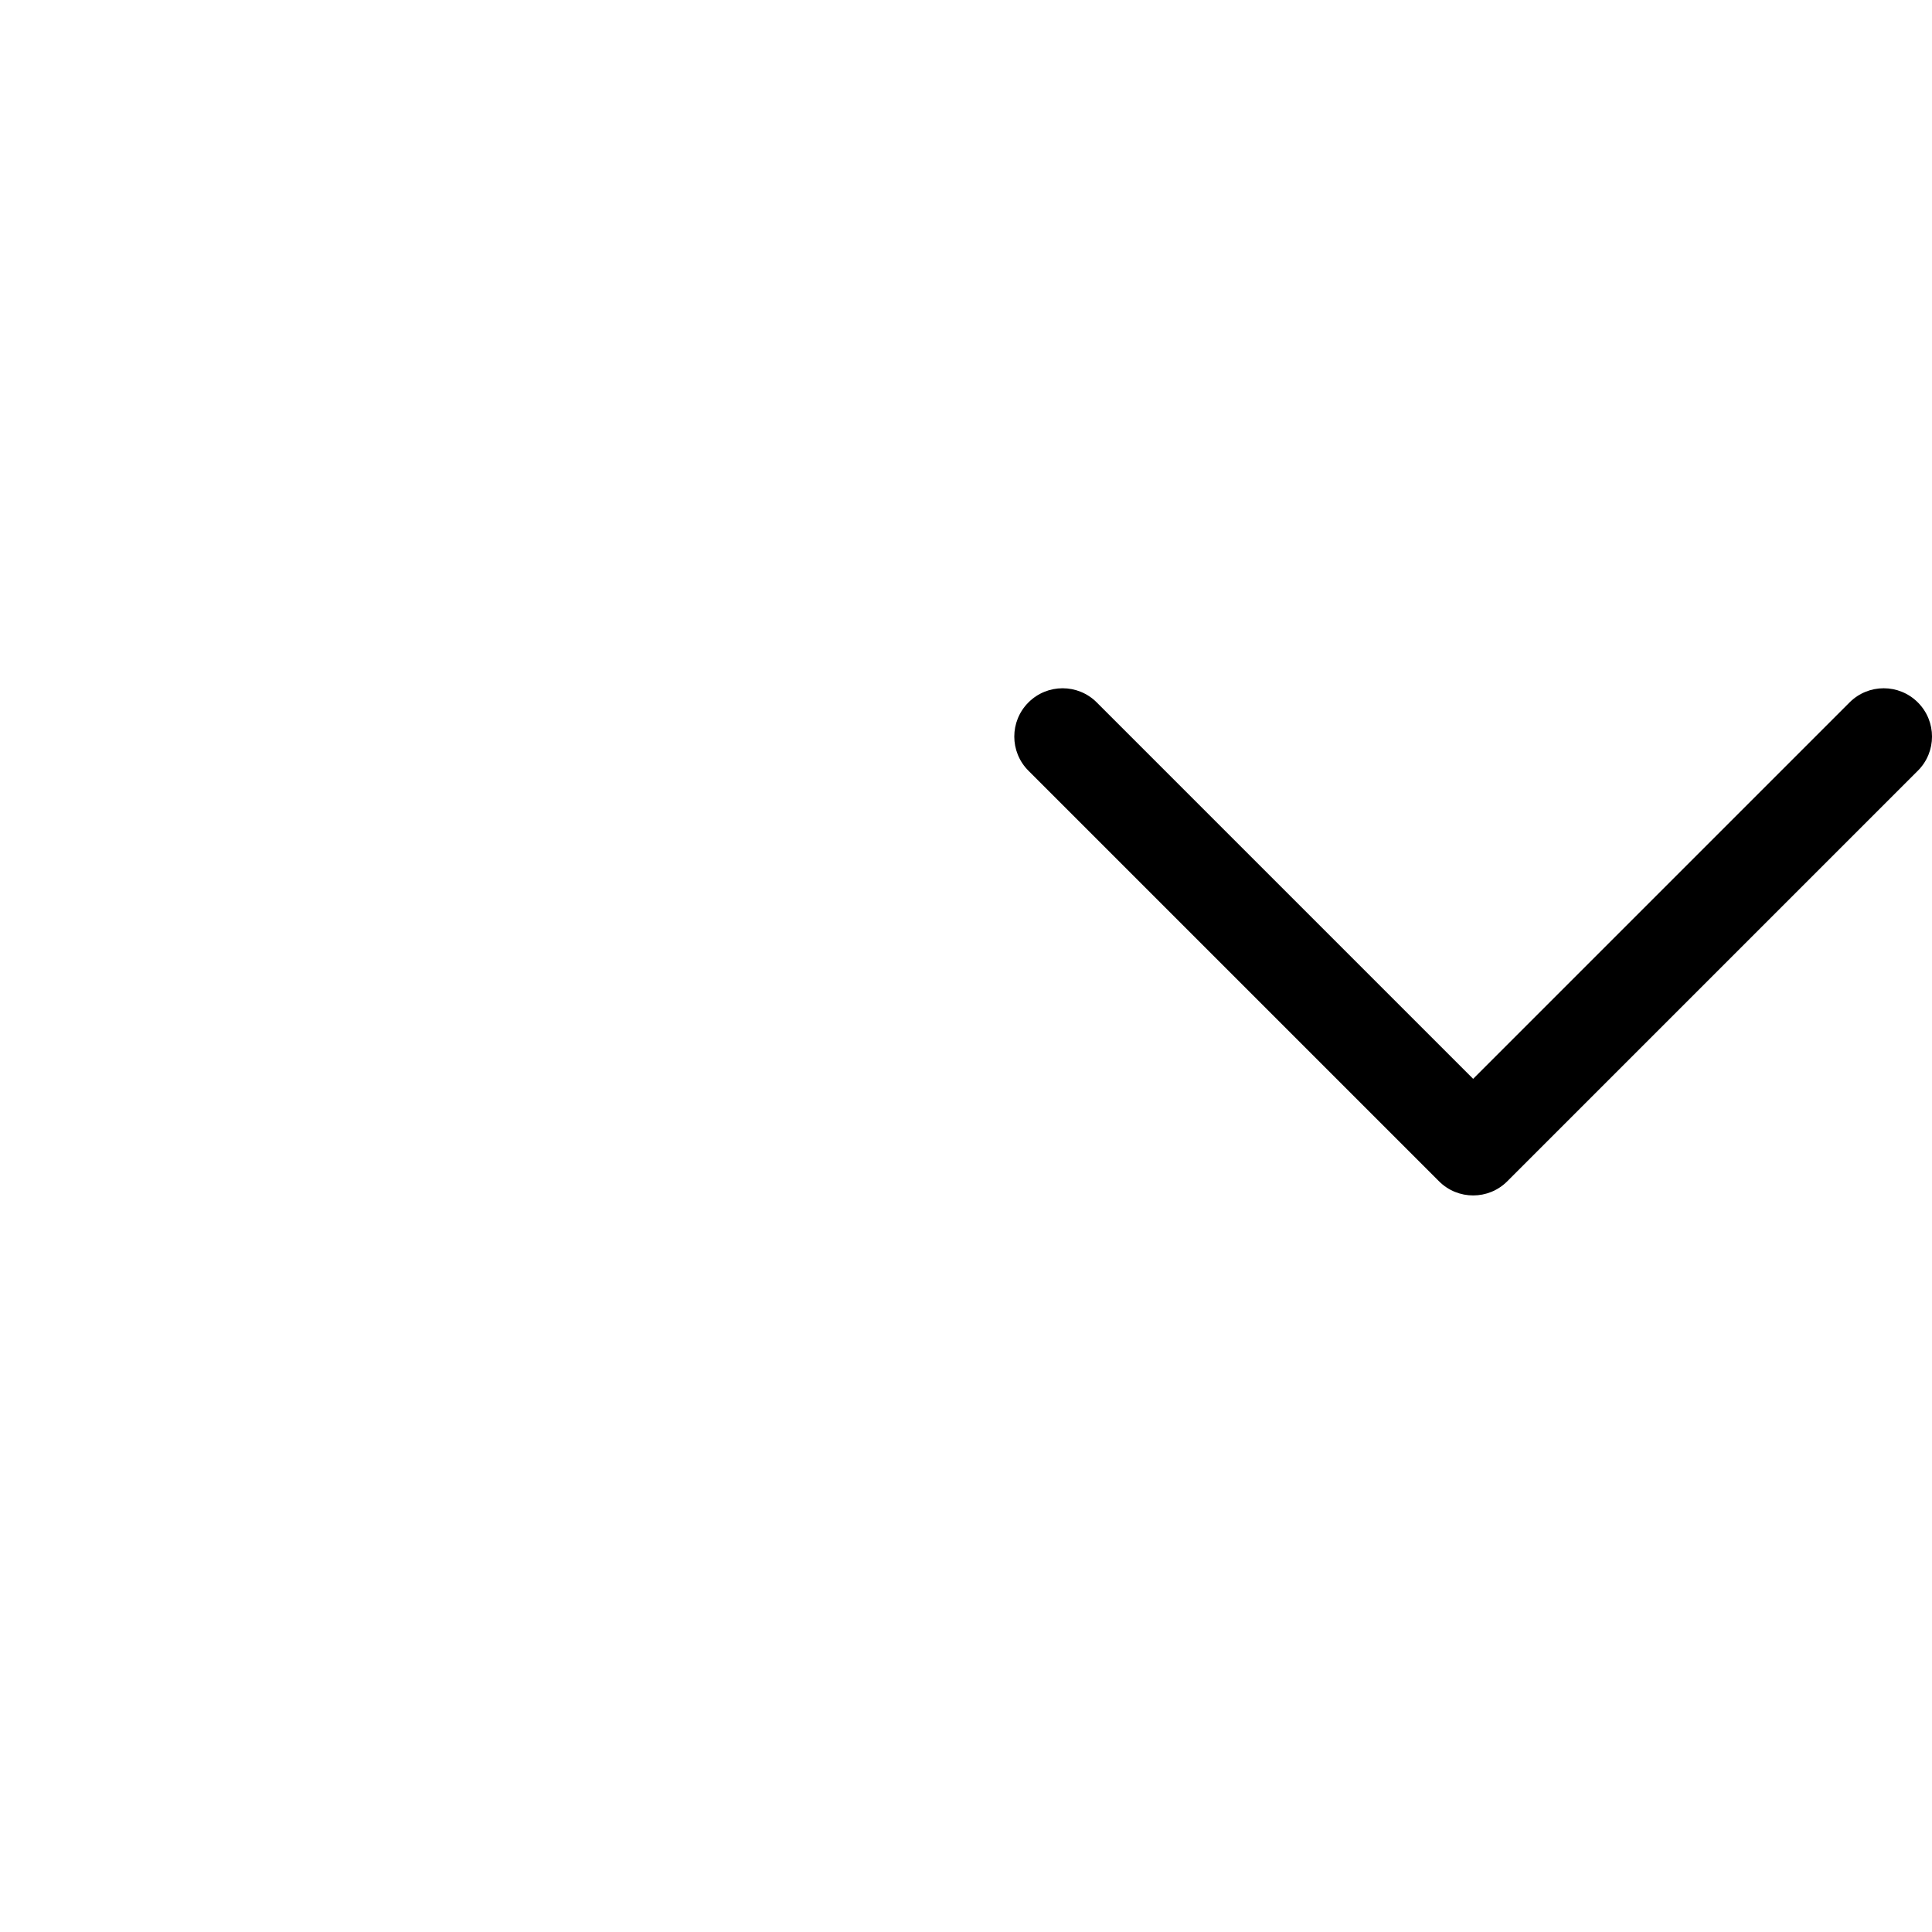
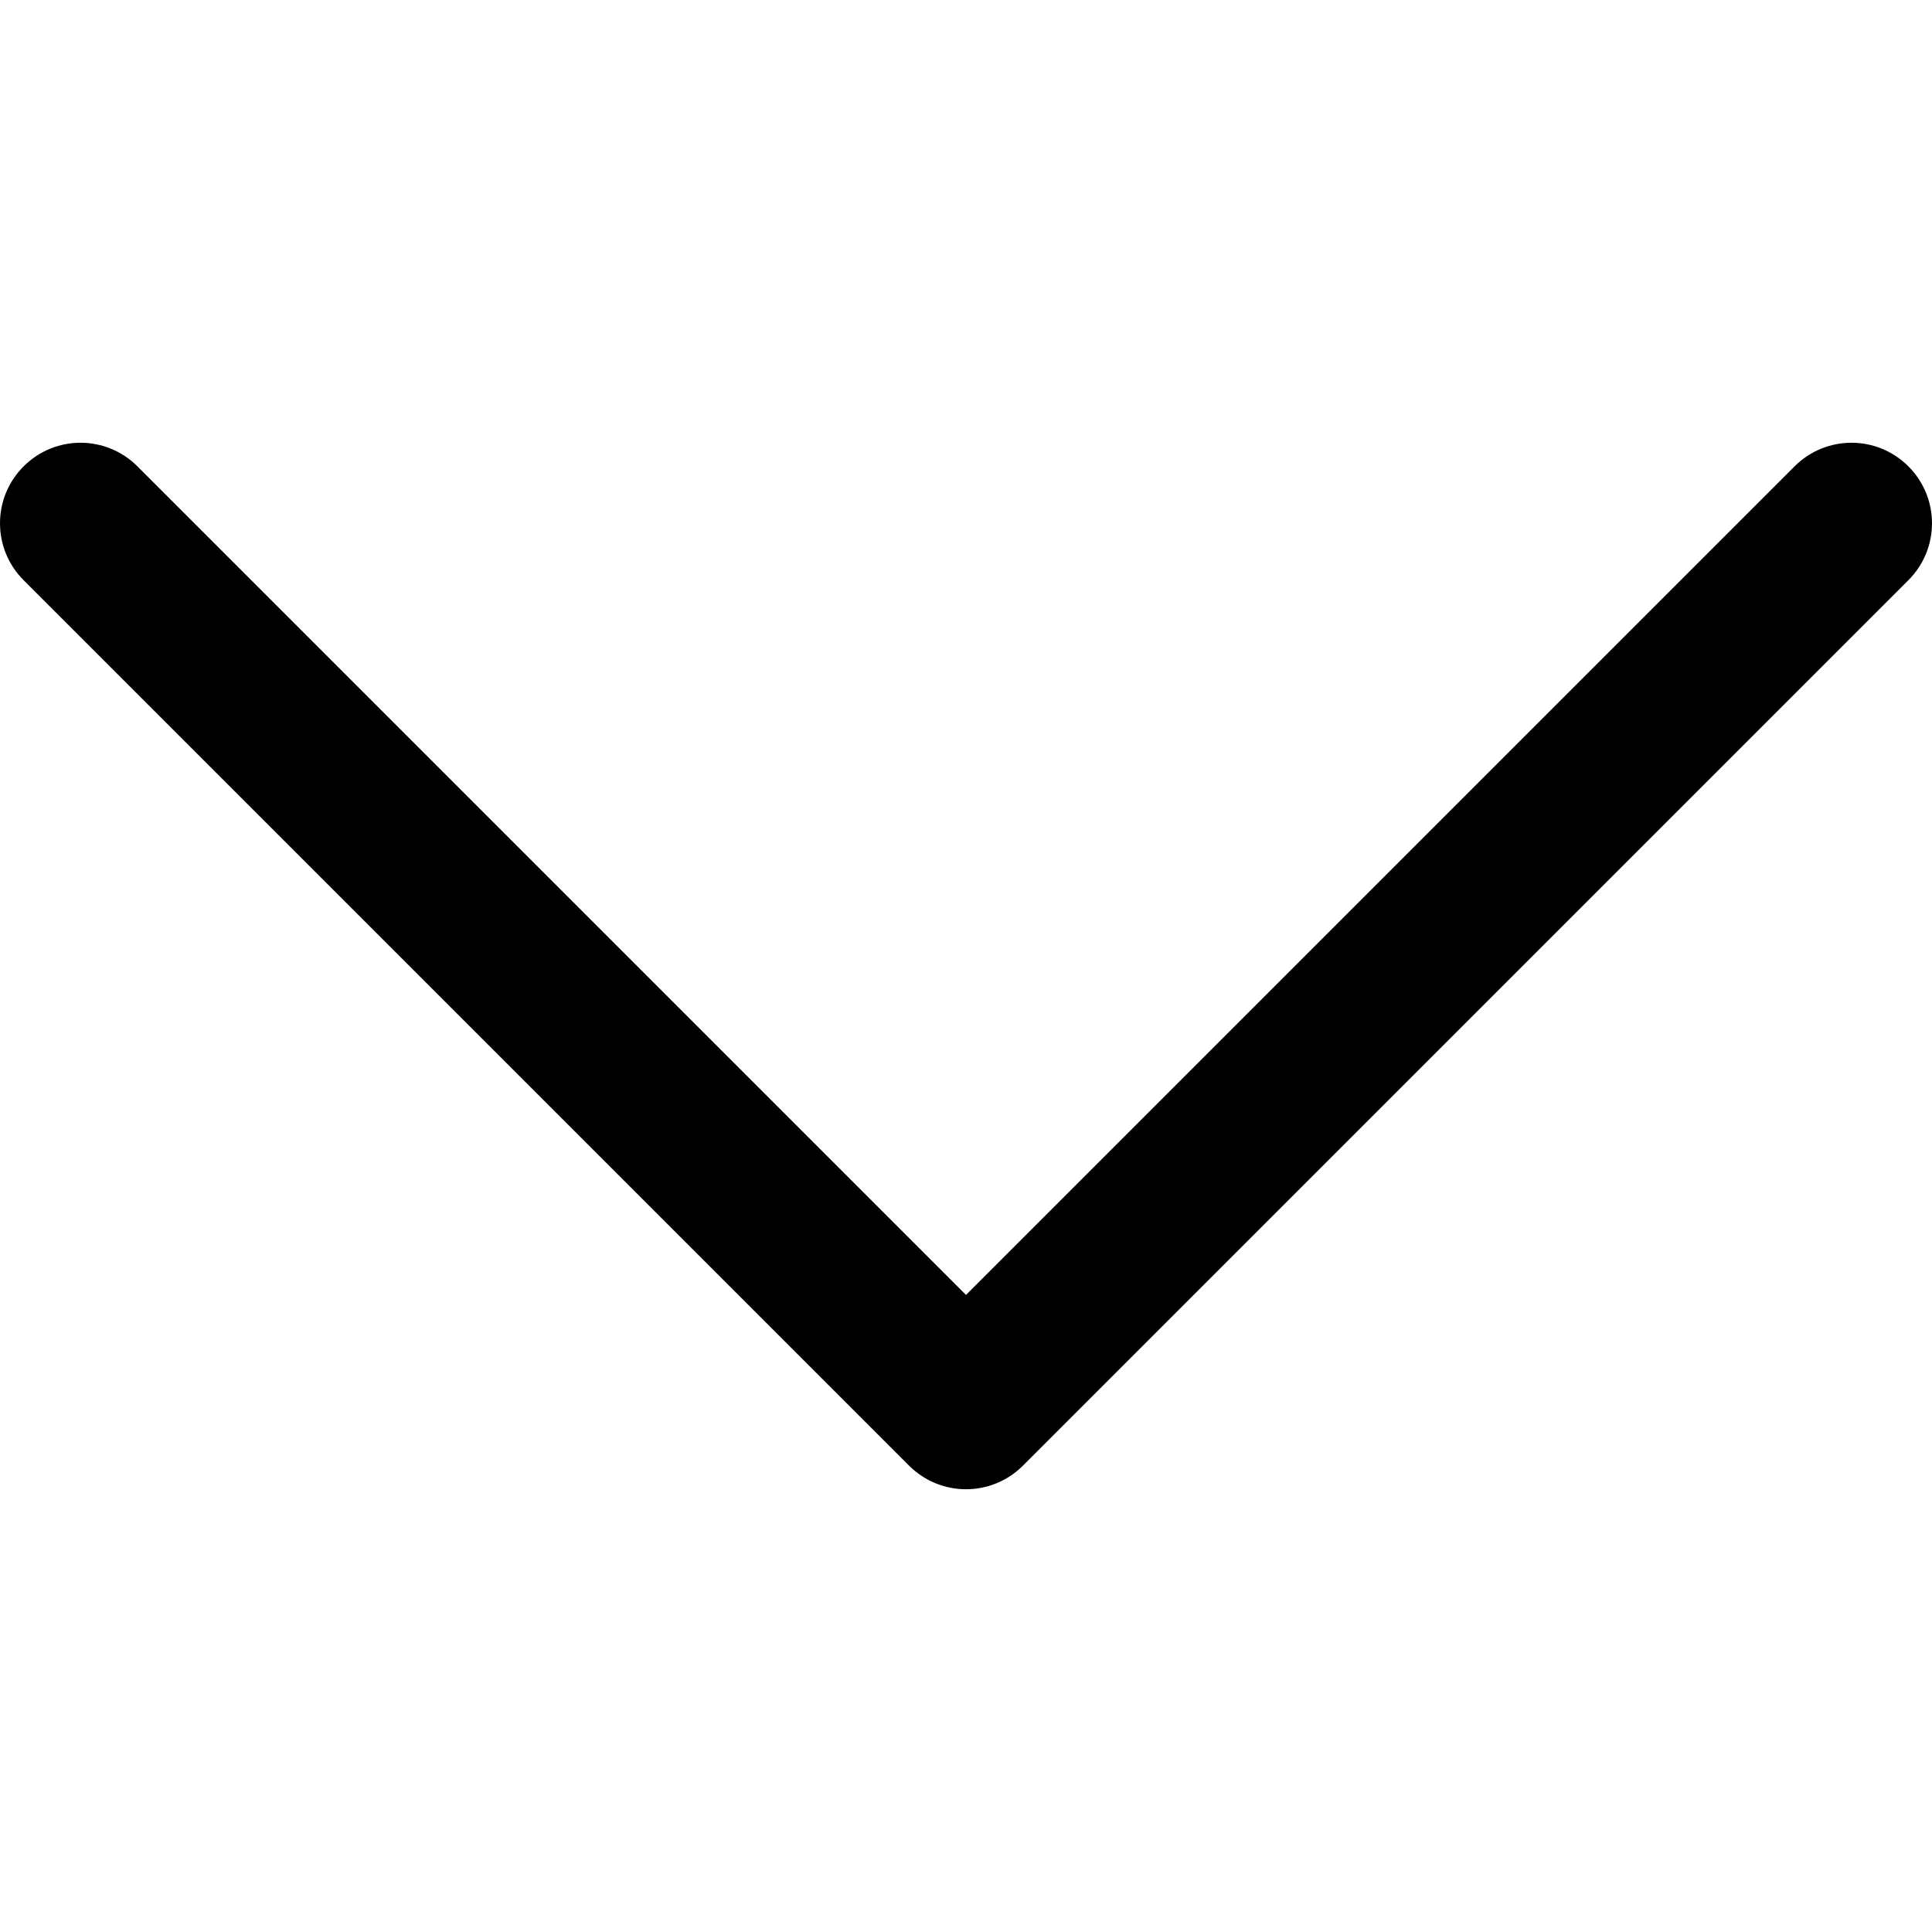
- <svg xmlns="http://www.w3.org/2000/svg" width="40" height="40" viewBox="0 0 40 40" fill="none">
-   <path fill-rule="evenodd" clip-rule="evenodd" d="M21.293 14.543C21.683 14.152 22.317 14.152 22.707 14.543L30.5 22.336L38.293 14.543C38.683 14.152 39.317 14.152 39.707 14.543C40.098 14.933 40.098 15.567 39.707 15.957L31.207 24.457C30.817 24.848 30.183 24.848 29.793 24.457L21.293 15.957C20.902 15.567 20.902 14.933 21.293 14.543Z" fill="black" />
+ <svg xmlns="http://www.w3.org/2000/svg" version="1.1" id="Layer_1" x="0px" y="0px" viewBox="0 0 512.011 512.011" style="enable-background:new 0 0 512.011 512.011;" xml:space="preserve">
+   <g>
+     <g>
+       <path d="M505.755,123.592c-8.341-8.341-21.824-8.341-30.165,0L256.005,343.176L36.421,123.592c-8.341-8.341-21.824-8.341-30.165,0    s-8.341,21.824,0,30.165l234.667,234.667c4.16,4.16,9.621,6.251,15.083,6.251c5.462,0,10.923-2.091,15.083-6.251l234.667-234.667    C514.096,145.416,514.096,131.933,505.755,123.592z" />
+     </g>
+   </g>
+   <g>
+ </g>
+   <g>
+ </g>
+   <g>
+ </g>
+   <g>
+ </g>
+   <g>
+ </g>
+   <g>
+ </g>
+   <g>
+ </g>
+   <g>
+ </g>
+   <g>
+ </g>
+   <g>
+ </g>
+   <g>
+ </g>
+   <g>
+ </g>
+   <g>
+ </g>
+   <g>
+ </g>
+   <g>
+ </g>
</svg>
